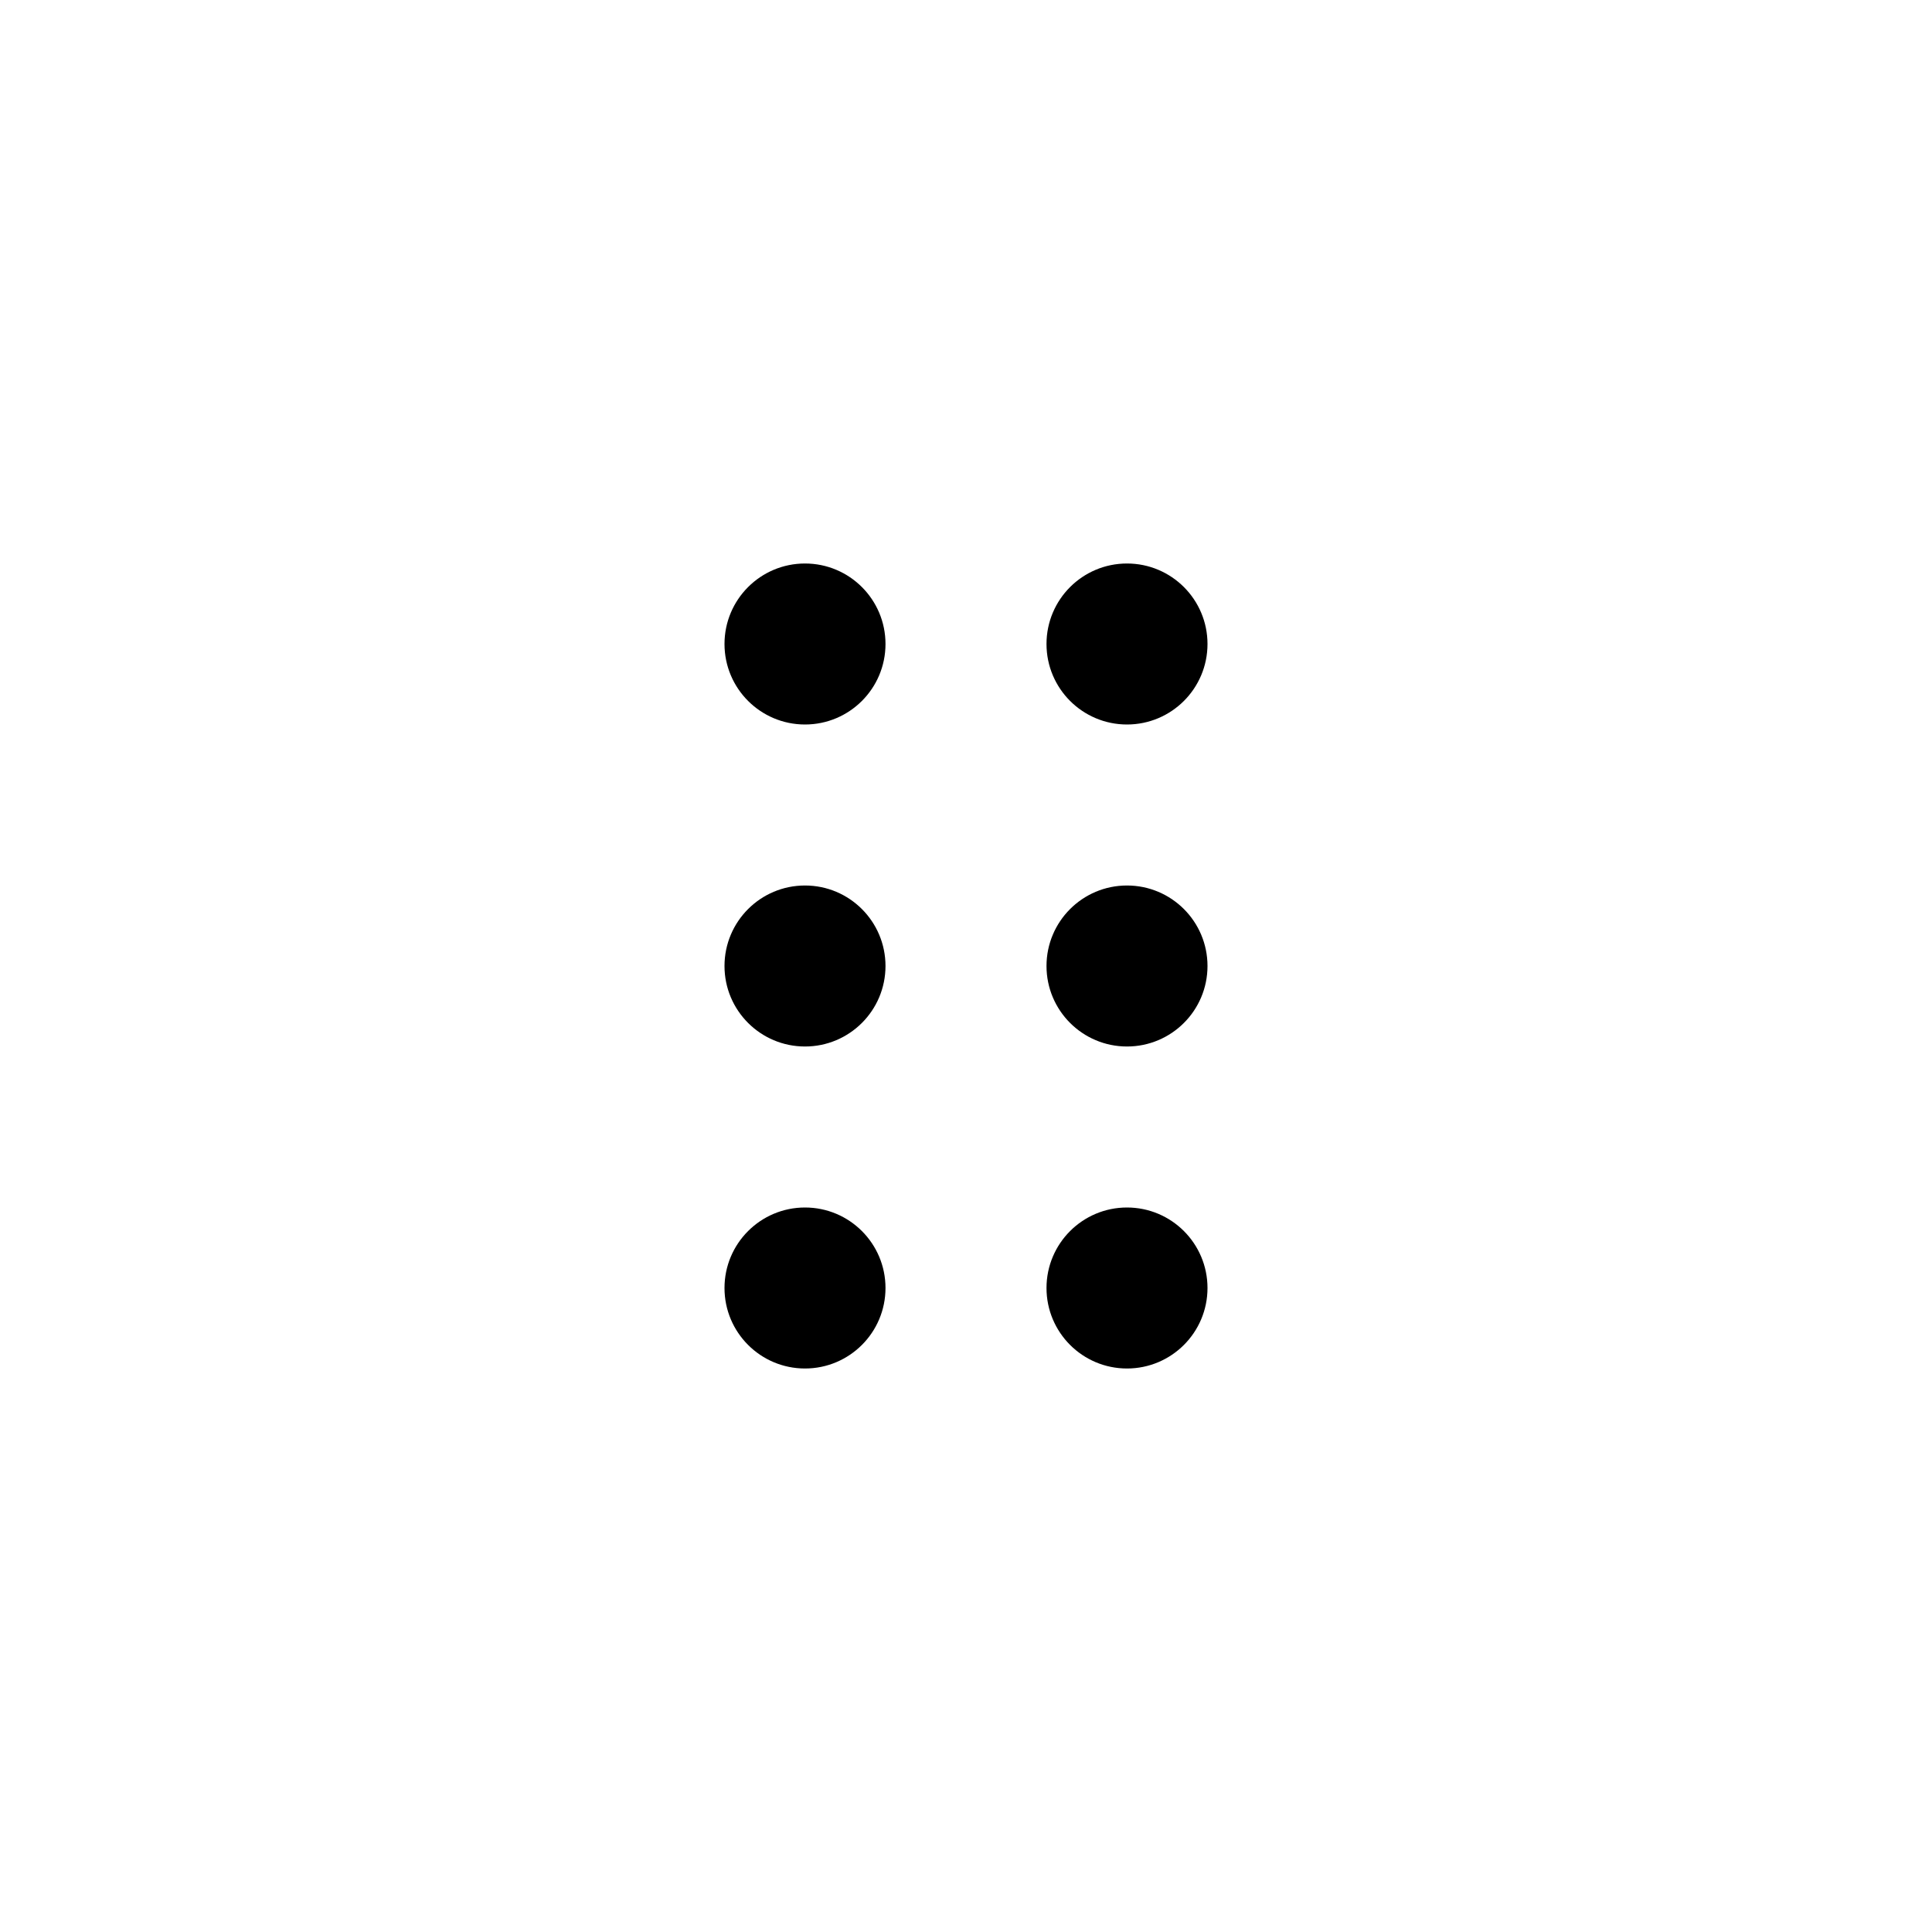
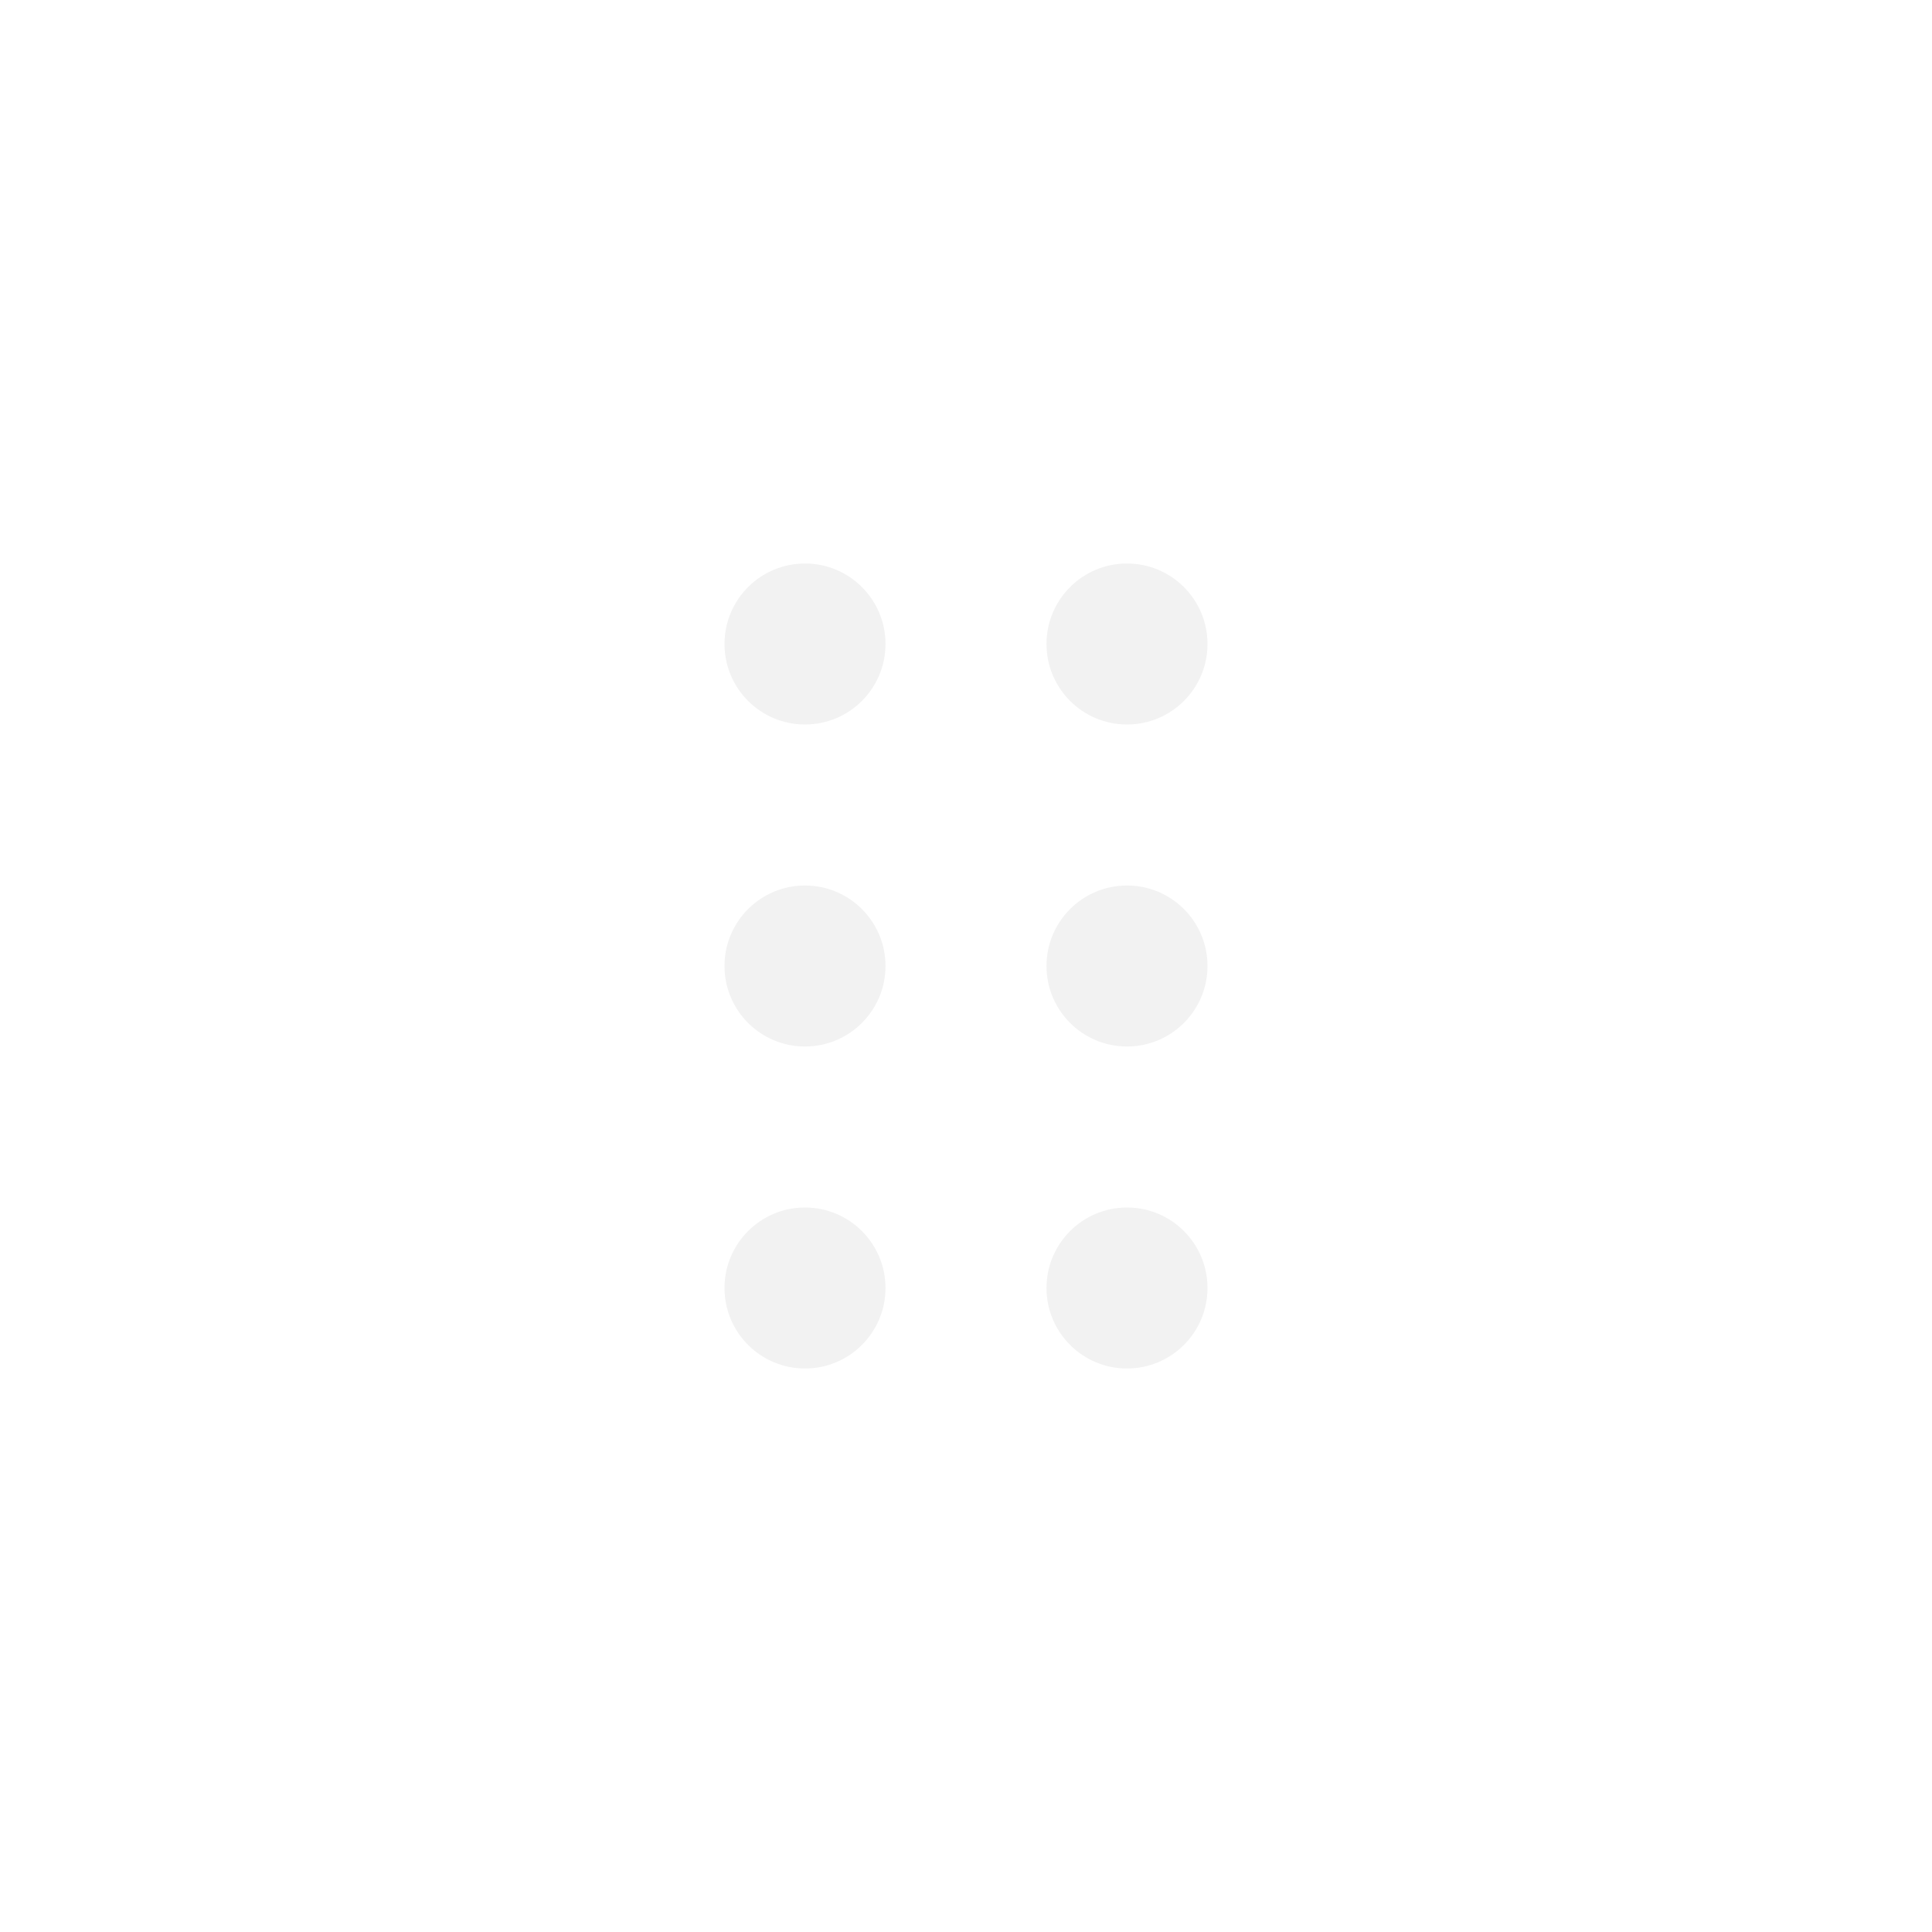
- <svg xmlns="http://www.w3.org/2000/svg" fill="#000000" width="800px" height="800px" viewBox="0 0 36 36" version="1.1" preserveAspectRatio="xMidYMid meet">
+ <svg xmlns="http://www.w3.org/2000/svg" fill="#f2f2f2" width="800px" height="800px" viewBox="0 0 36 36" version="1.1" preserveAspectRatio="xMidYMid meet">
  <circle cx="15" cy="12" r="1.5" class="clr-i-outline clr-i-outline-path-1" />
  <circle cx="15" cy="24" r="1.5" class="clr-i-outline clr-i-outline-path-2" />
  <circle cx="21" cy="12" r="1.5" class="clr-i-outline clr-i-outline-path-3" />
  <circle cx="21" cy="24" r="1.5" class="clr-i-outline clr-i-outline-path-4" />
  <circle cx="21" cy="18" r="1.5" class="clr-i-outline clr-i-outline-path-5" />
  <circle cx="15" cy="18" r="1.5" class="clr-i-outline clr-i-outline-path-6" />
  <rect x="0" y="0" width="36" height="36" fill-opacity="0" />
</svg>
